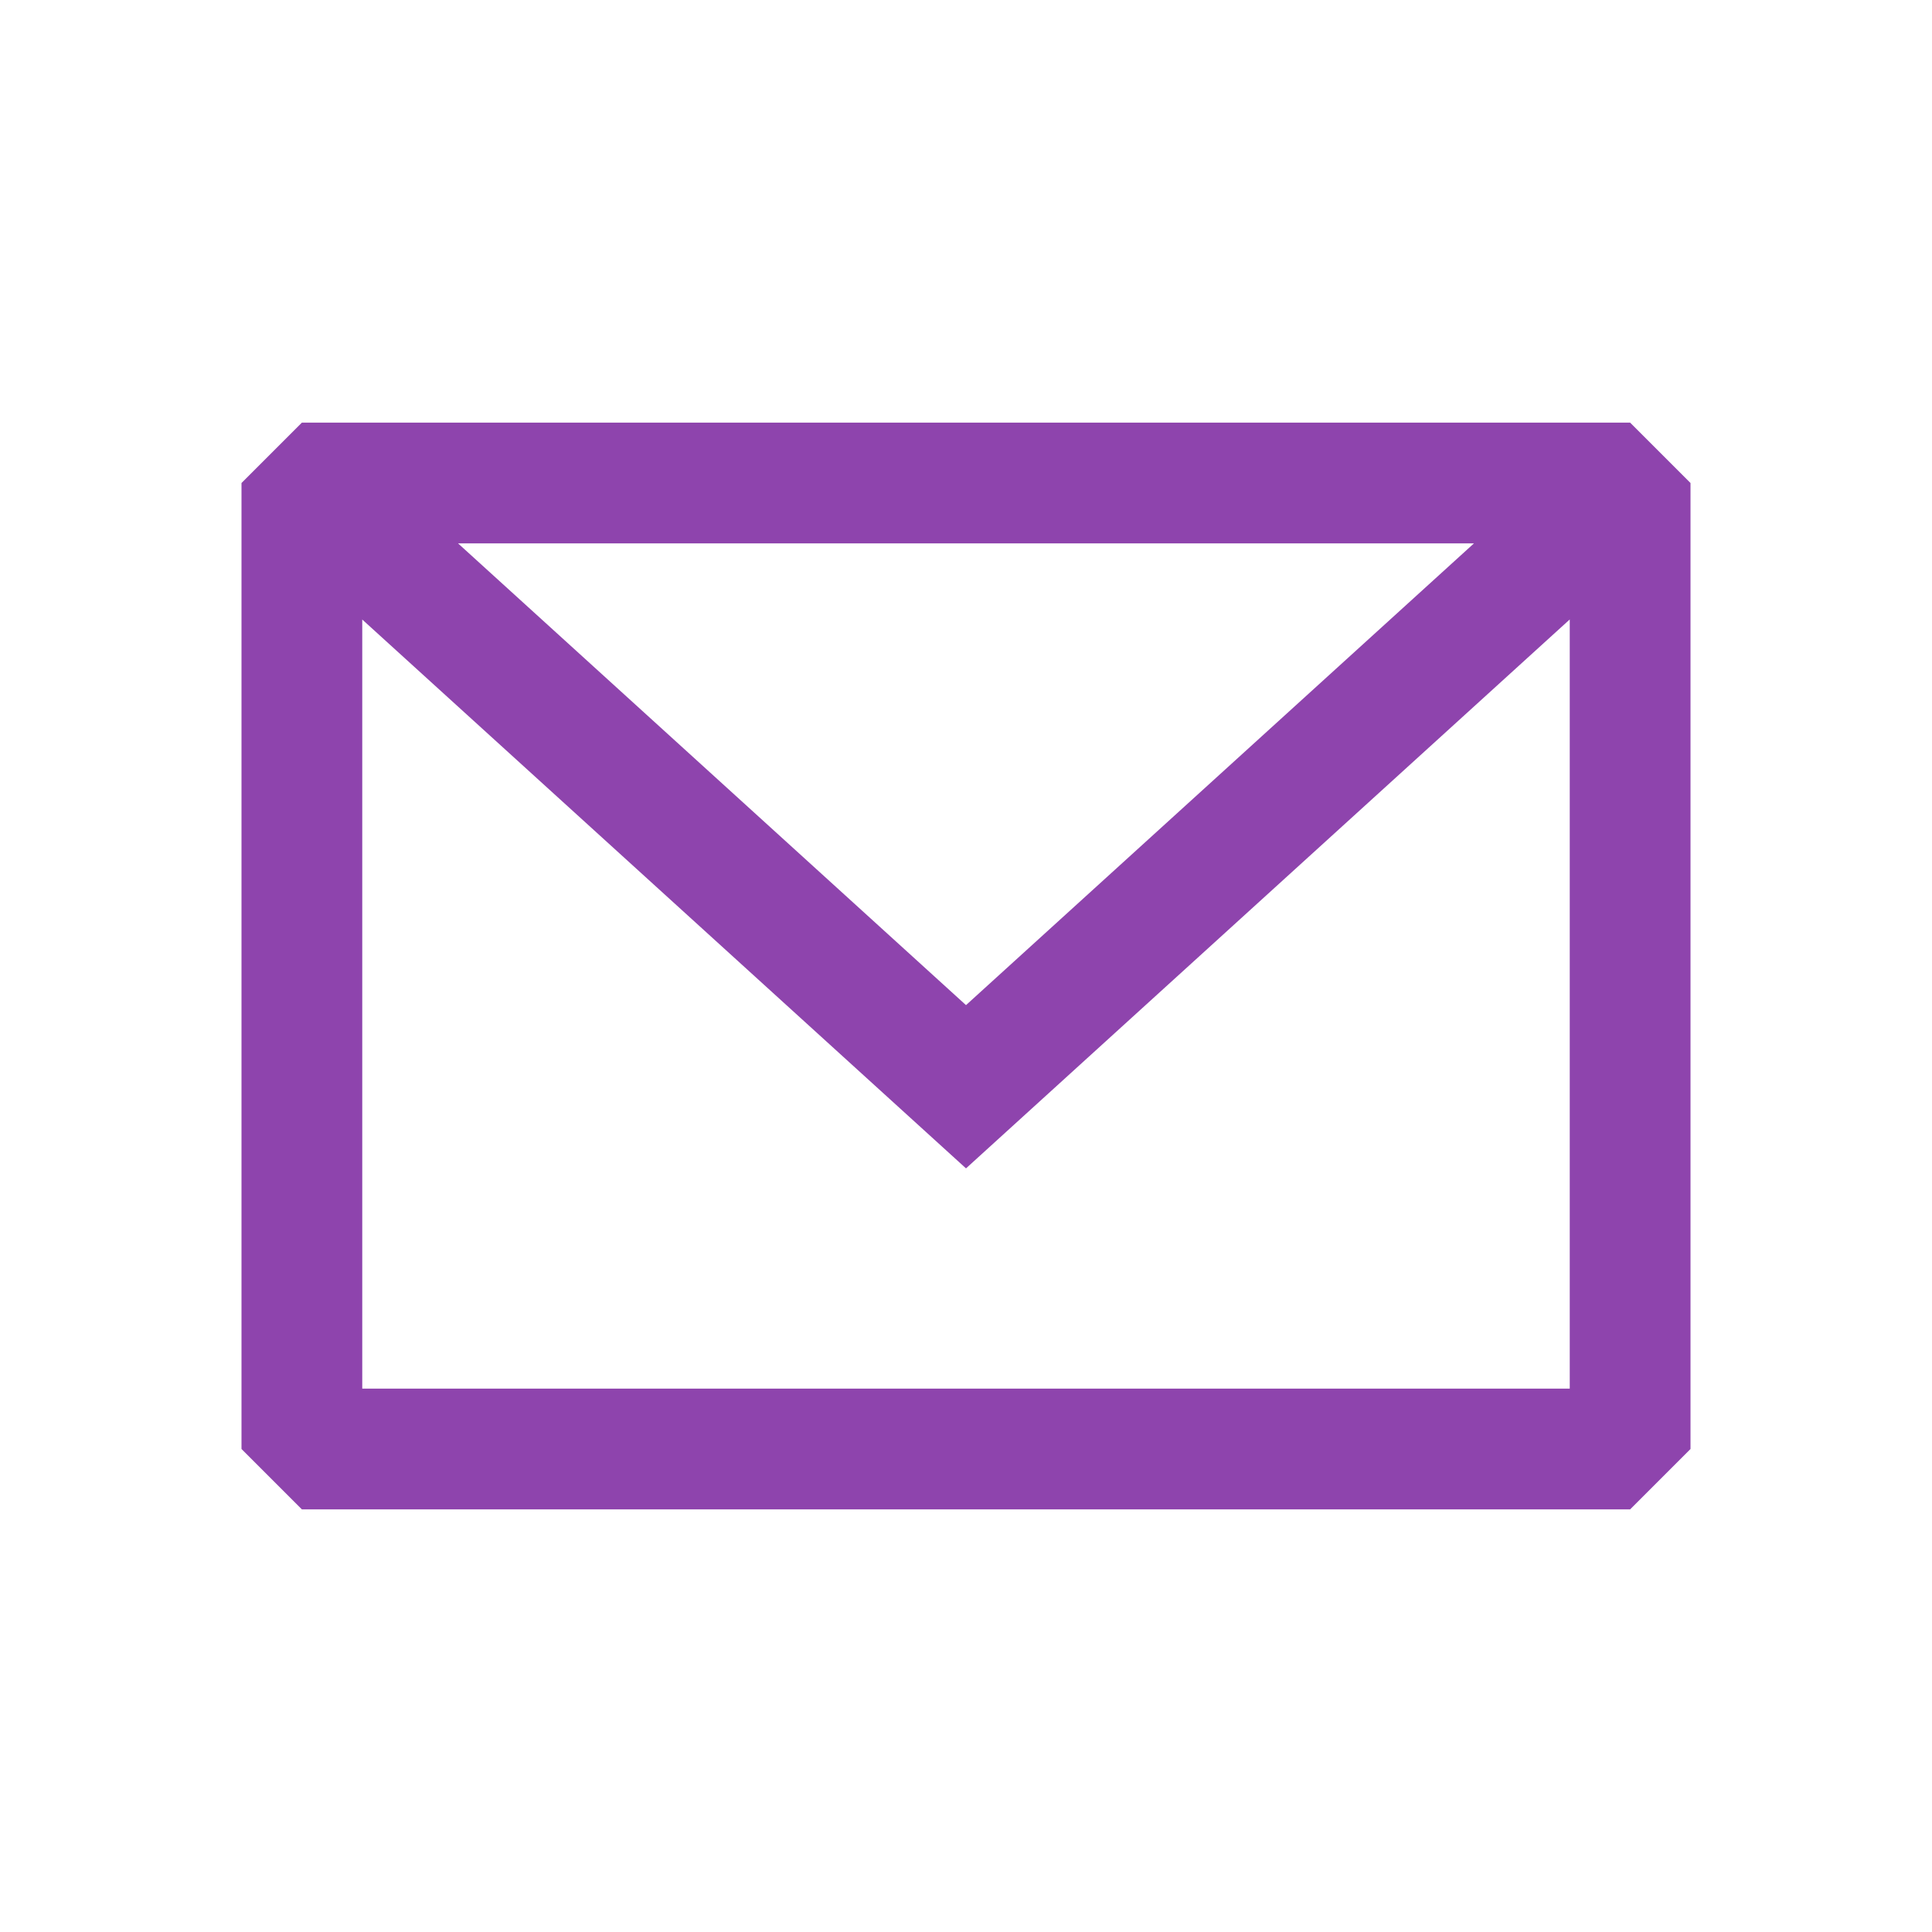
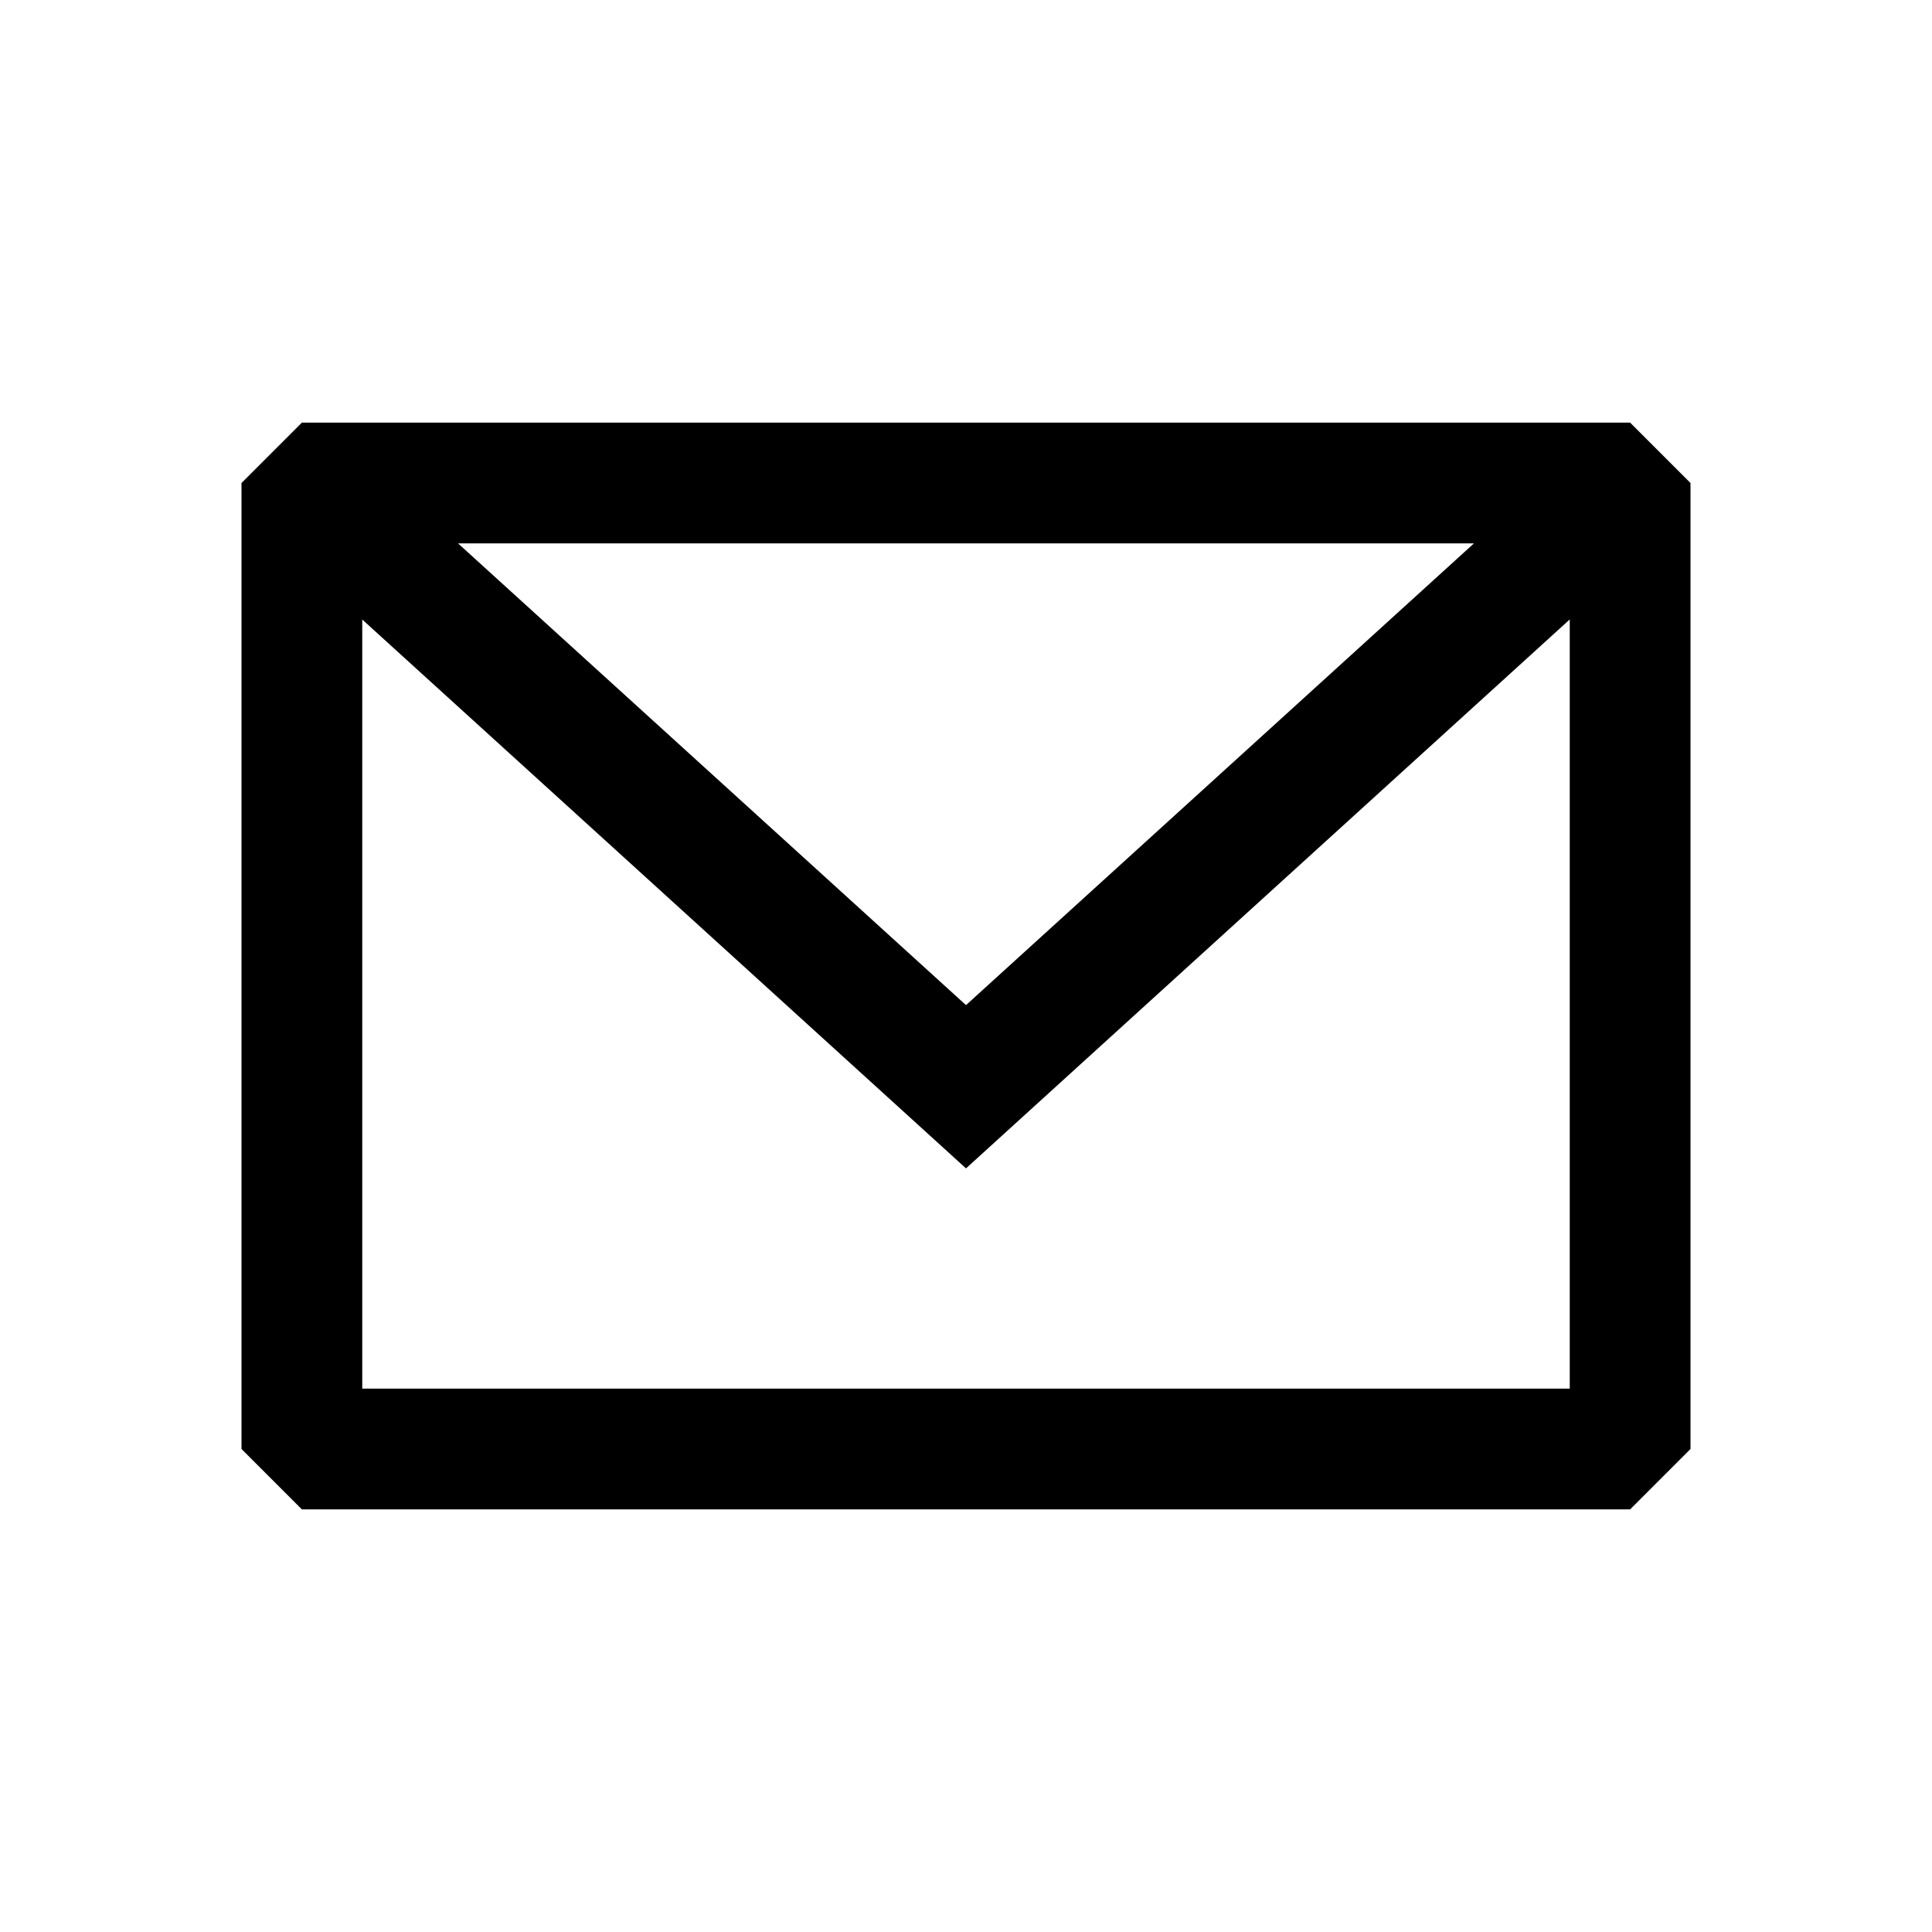
<svg xmlns="http://www.w3.org/2000/svg" width="800px" height="800px" viewBox="0 0 24 24" fill="none">
  <g id="SVGRepo_bgCarrier" stroke-width="0" />
  <g id="SVGRepo_tracerCarrier" stroke-linecap="round" stroke-linejoin="round" />
  <g id="SVGRepo_iconCarrier">
-     <path fill-rule="evenodd" clip-rule="evenodd" d="M3.75 5.25L3 6V18L3.75 18.75H20.25L21 18V6L20.25 5.25H3.75ZM4.5 7.696V17.25H19.5V7.695L12 14.514L4.5 7.696ZM18.31 6.75H5.69L12 12.486L18.31 6.75Z" fill="#8e44ad" />
+     <path fill-rule="evenodd" clip-rule="evenodd" d="M3.75 5.25L3 6V18L3.75 18.75H20.25L21 18V6L20.25 5.25H3.75ZM4.5 7.696V17.25H19.5V7.695L12 14.514L4.5 7.696ZM18.31 6.75H5.69L12 12.486L18.31 6.75Z" fill="#000000" />
  </g>
</svg>
